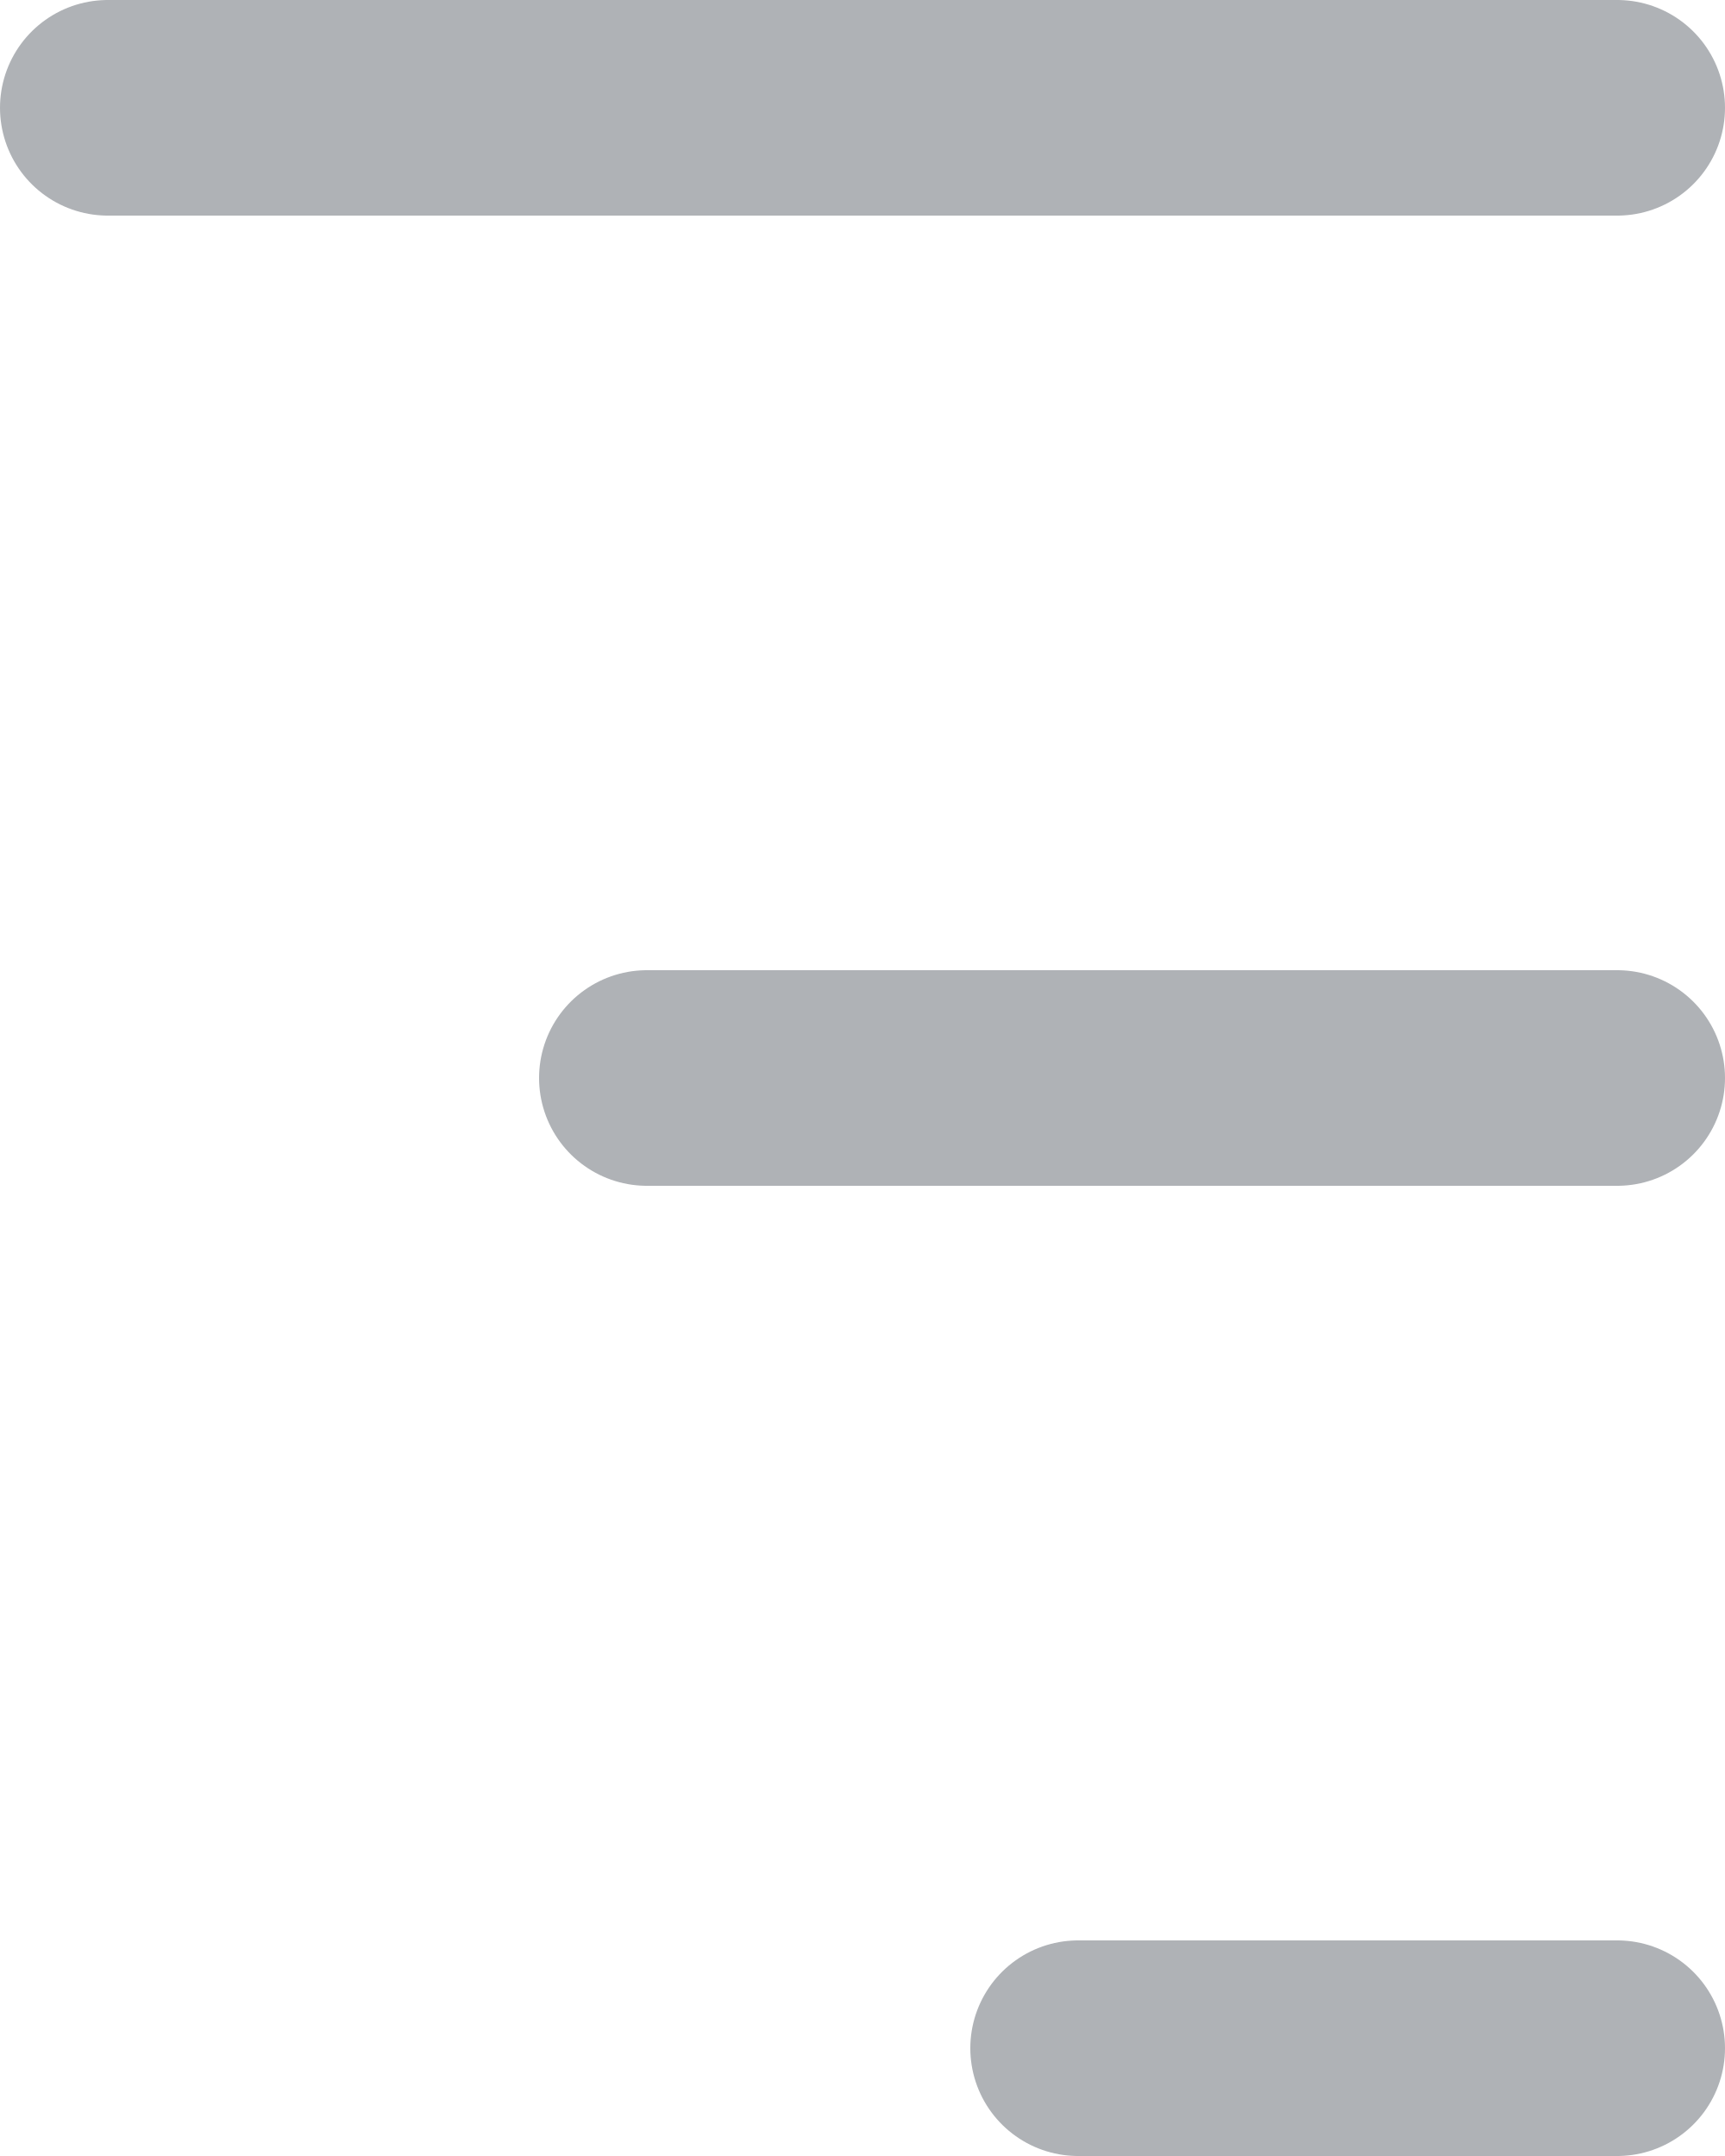
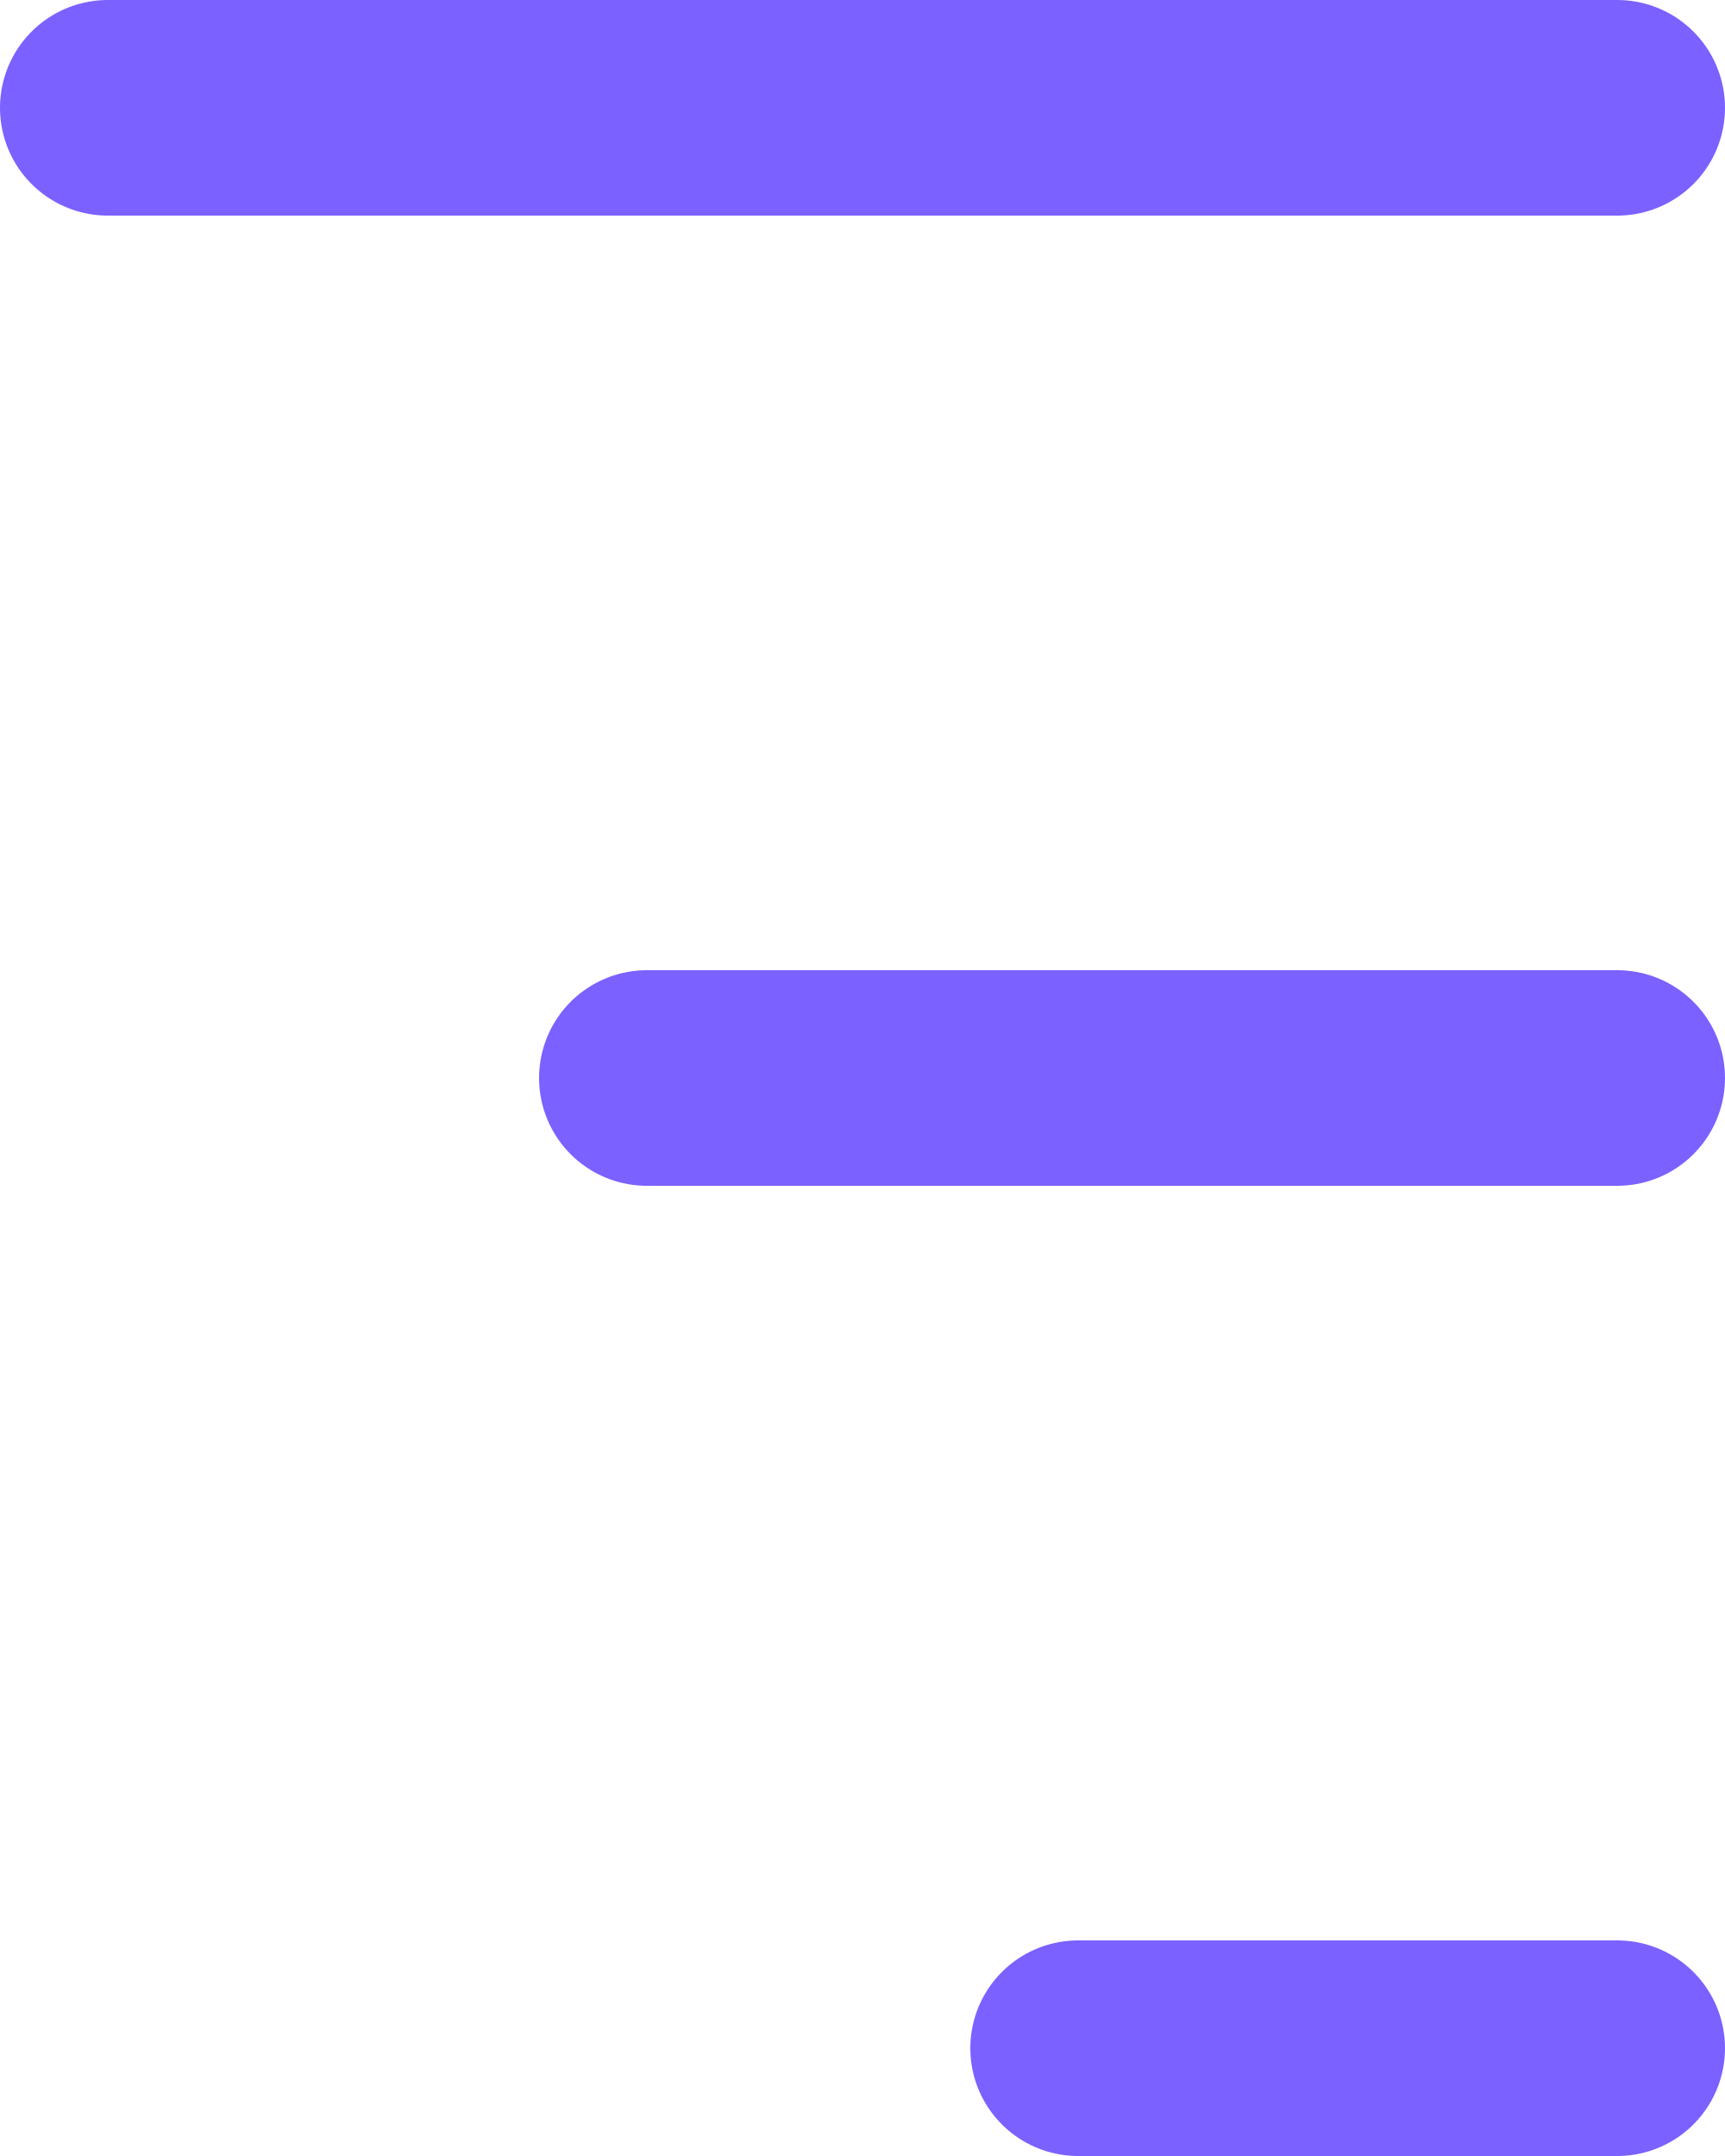
- <svg xmlns="http://www.w3.org/2000/svg" width="16" height="20" viewBox="0 0 16 20" fill="none">
-   <path d="M1 1L15 1M6 10H15M10 19H15" stroke="#AFB2B6" stroke-width="2" stroke-linecap="round" />
+ <svg xmlns="http://www.w3.org/2000/svg" width="16" height="20" viewBox="0 0 16 20" fill="current">
+   <path d="M1 1L15 1M6 10H15M10 19H15" stroke="#7b61ff" stroke-width="2" stroke-linecap="round" fill="current" />
</svg>
